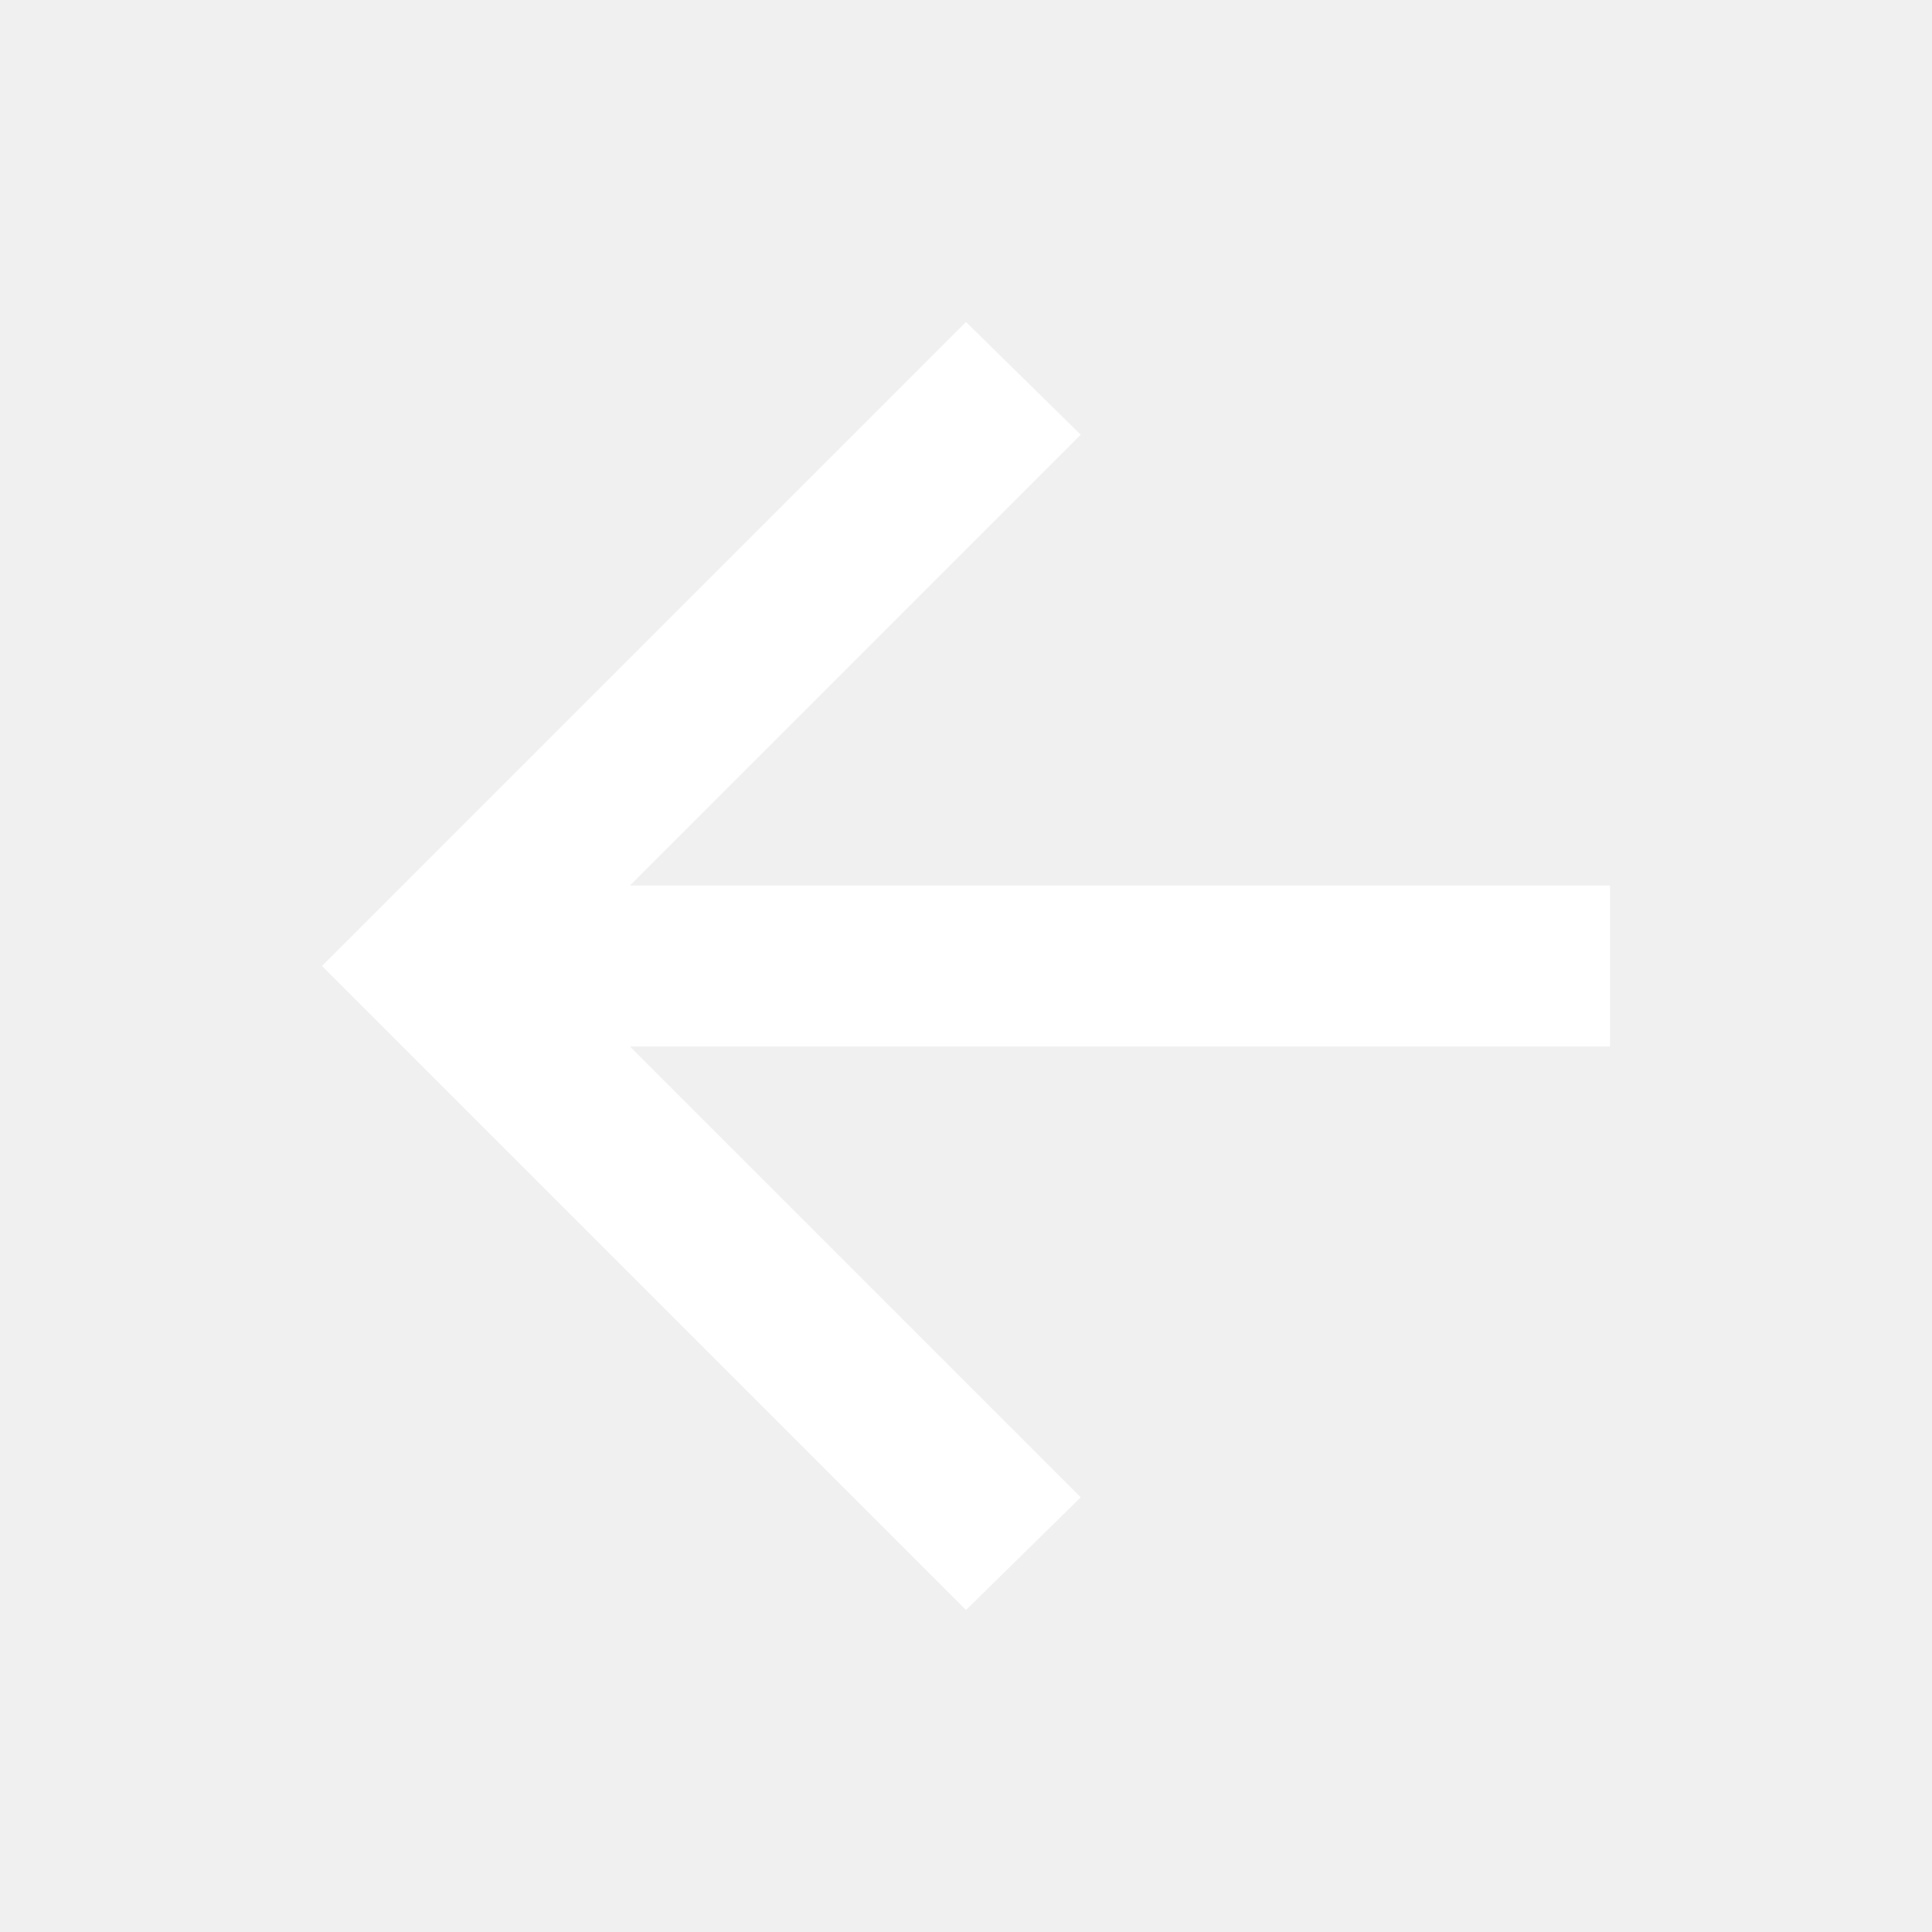
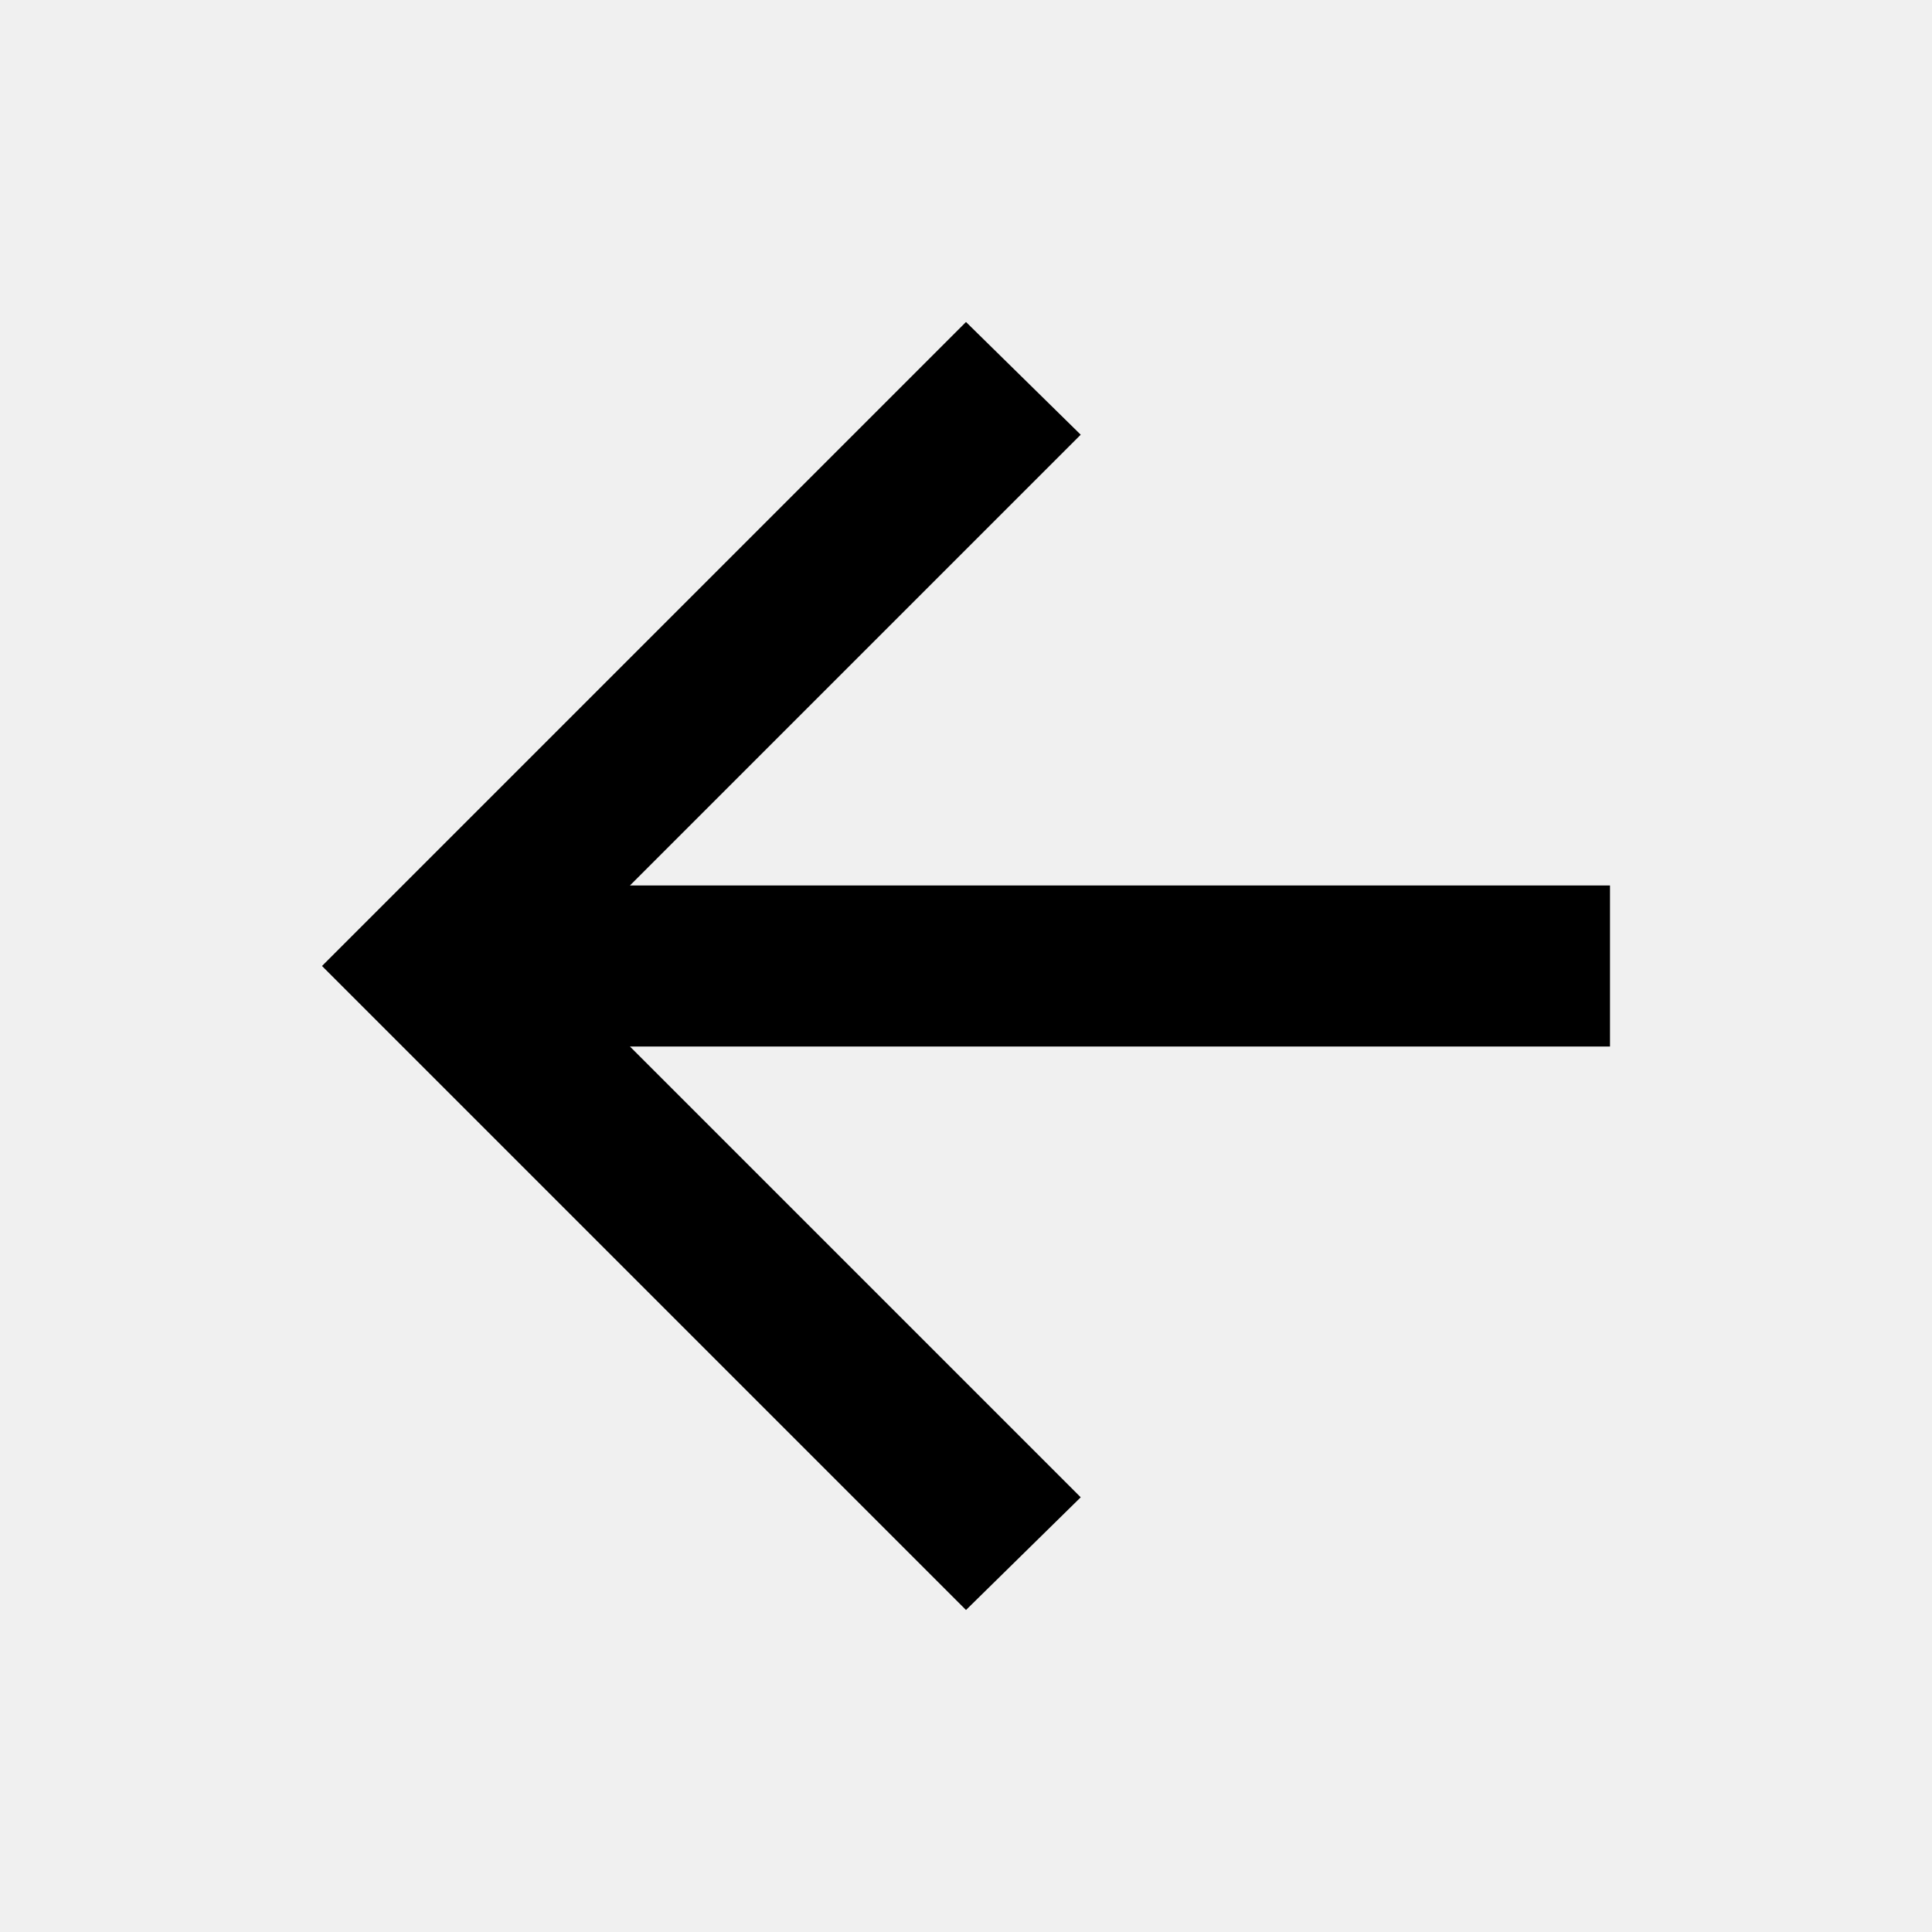
<svg xmlns="http://www.w3.org/2000/svg" width="24" height="24" viewBox="0 0 24 24" fill="none">
-   <path d="M7.825 13L13.425 18.6L12 20L4 12L12 4L13.425 5.4L7.825 11H20V13H7.825Z" fill="white" />
+   <path d="M7.825 13L13.425 18.6L12 20L4 12L12 4L13.425 5.4L7.825 11H20V13H7.825Z" fill="#000" />
</svg>
